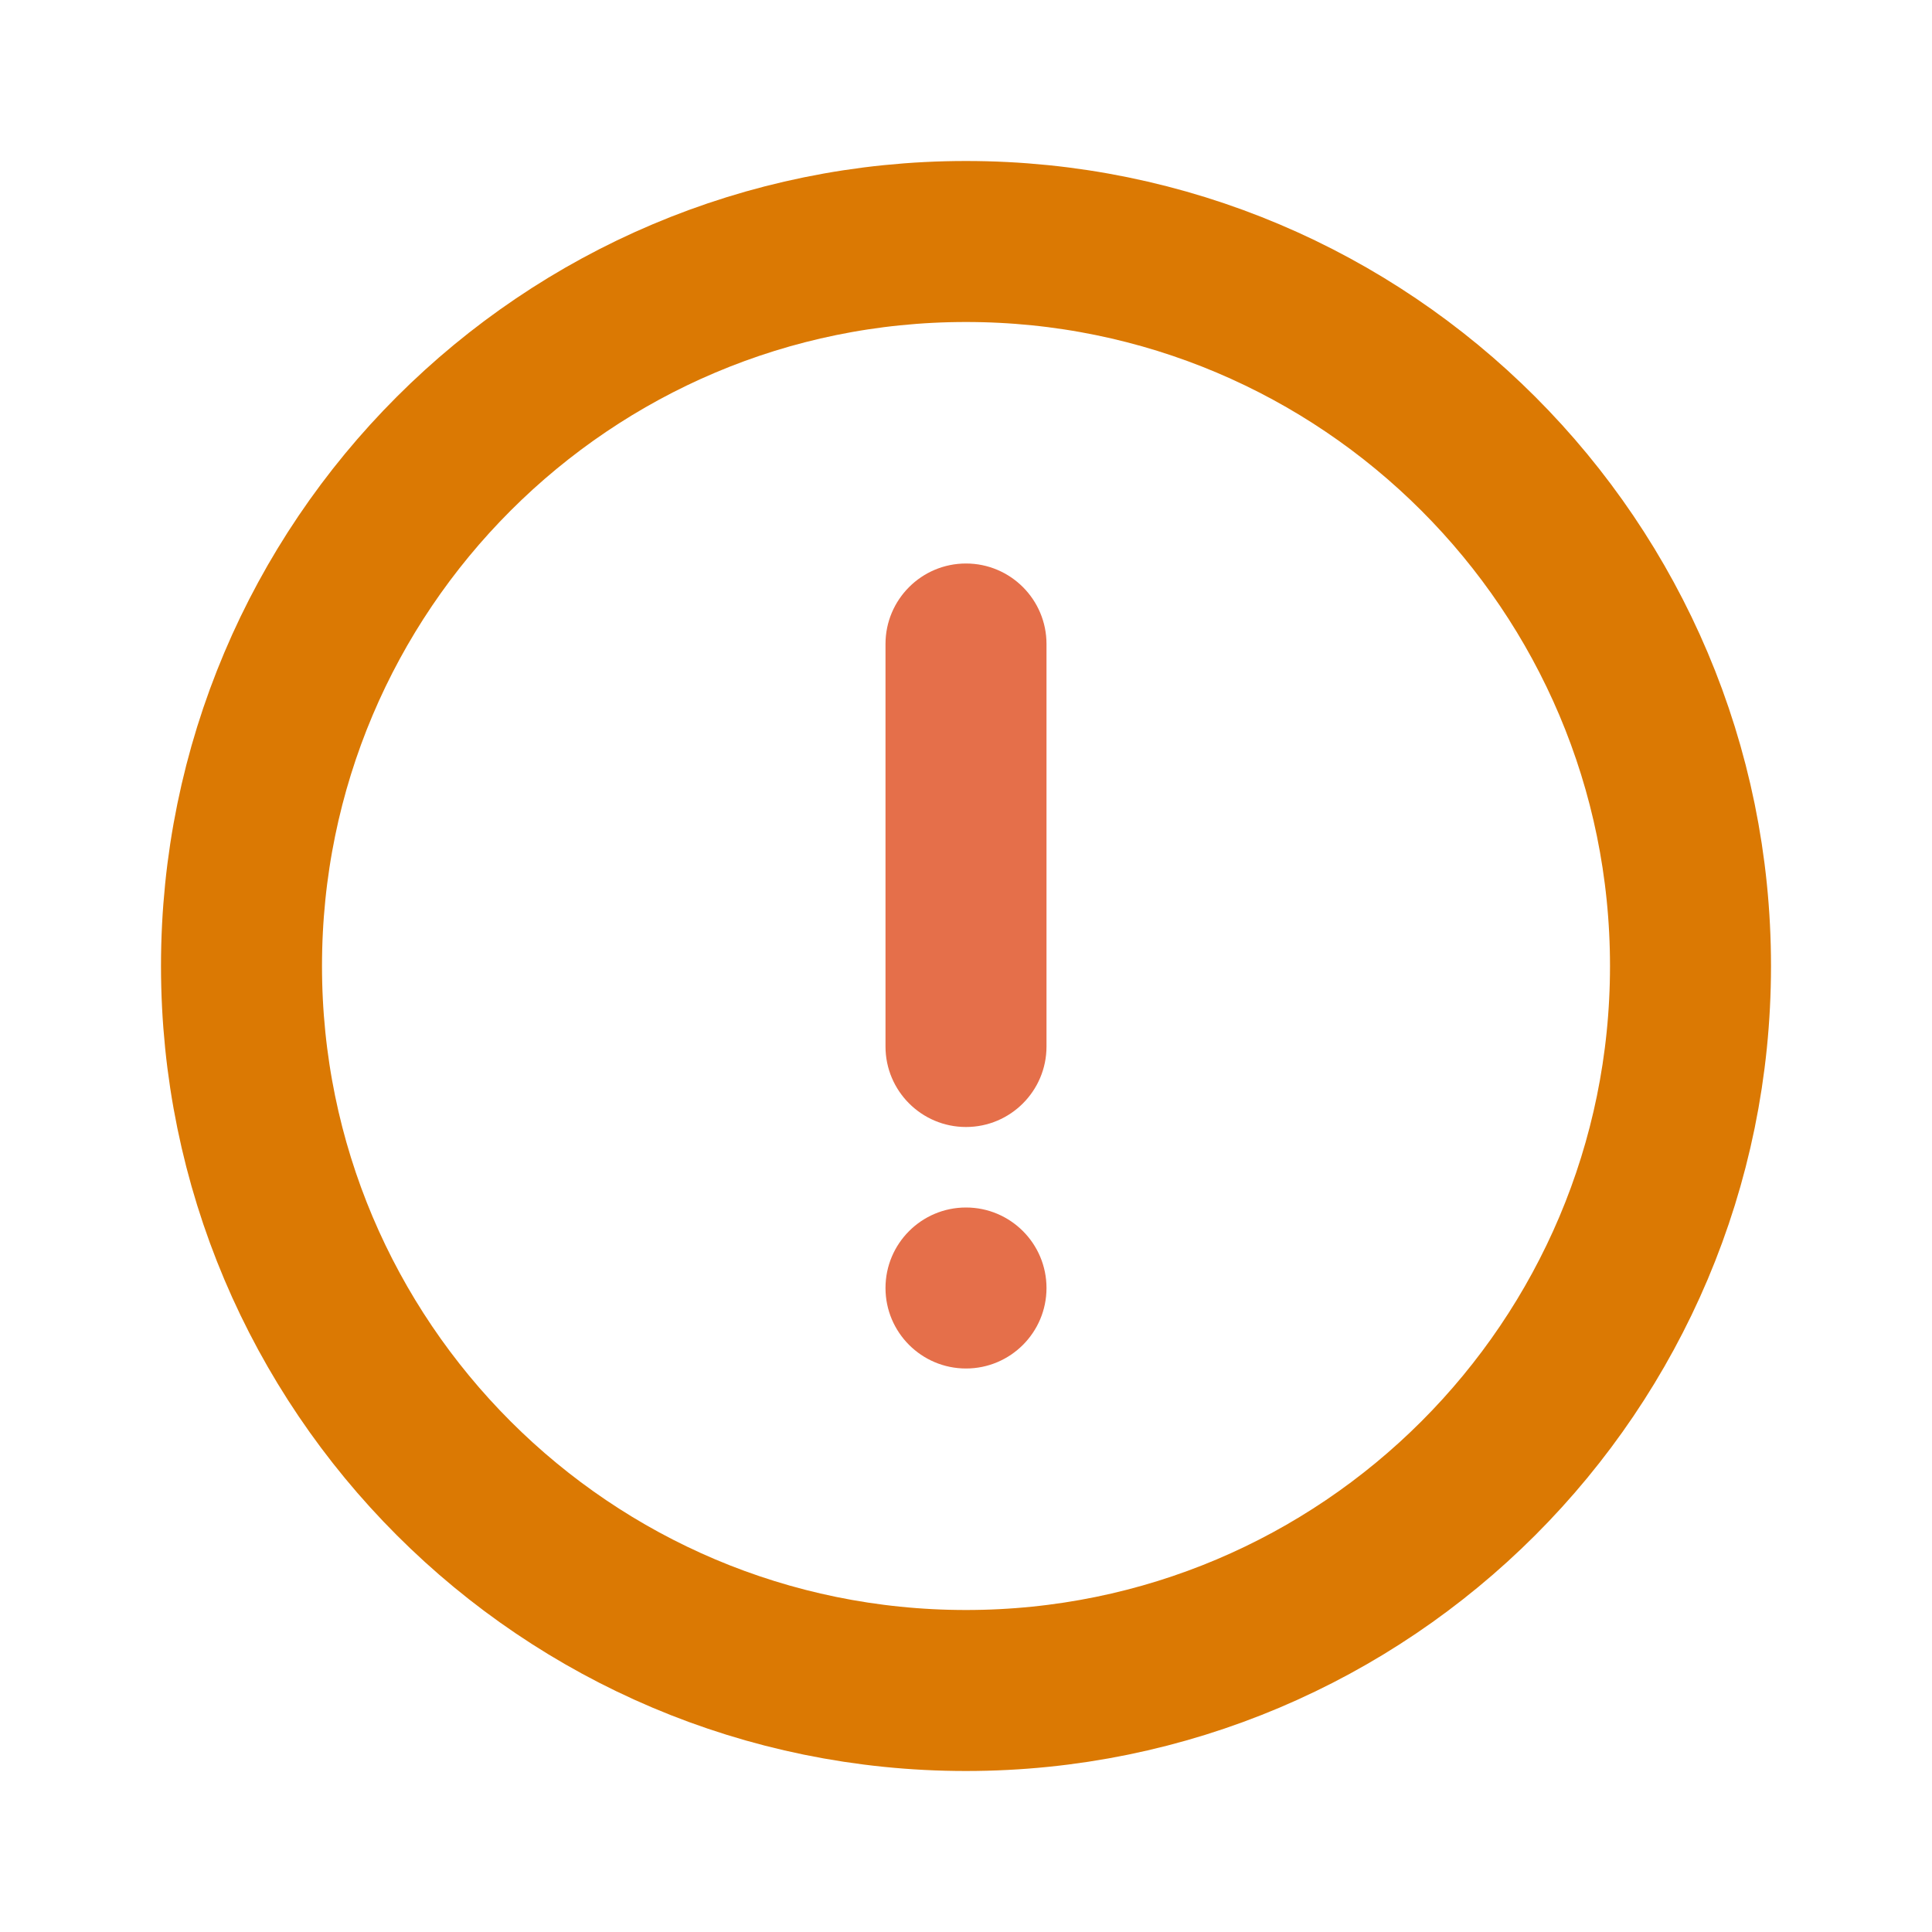
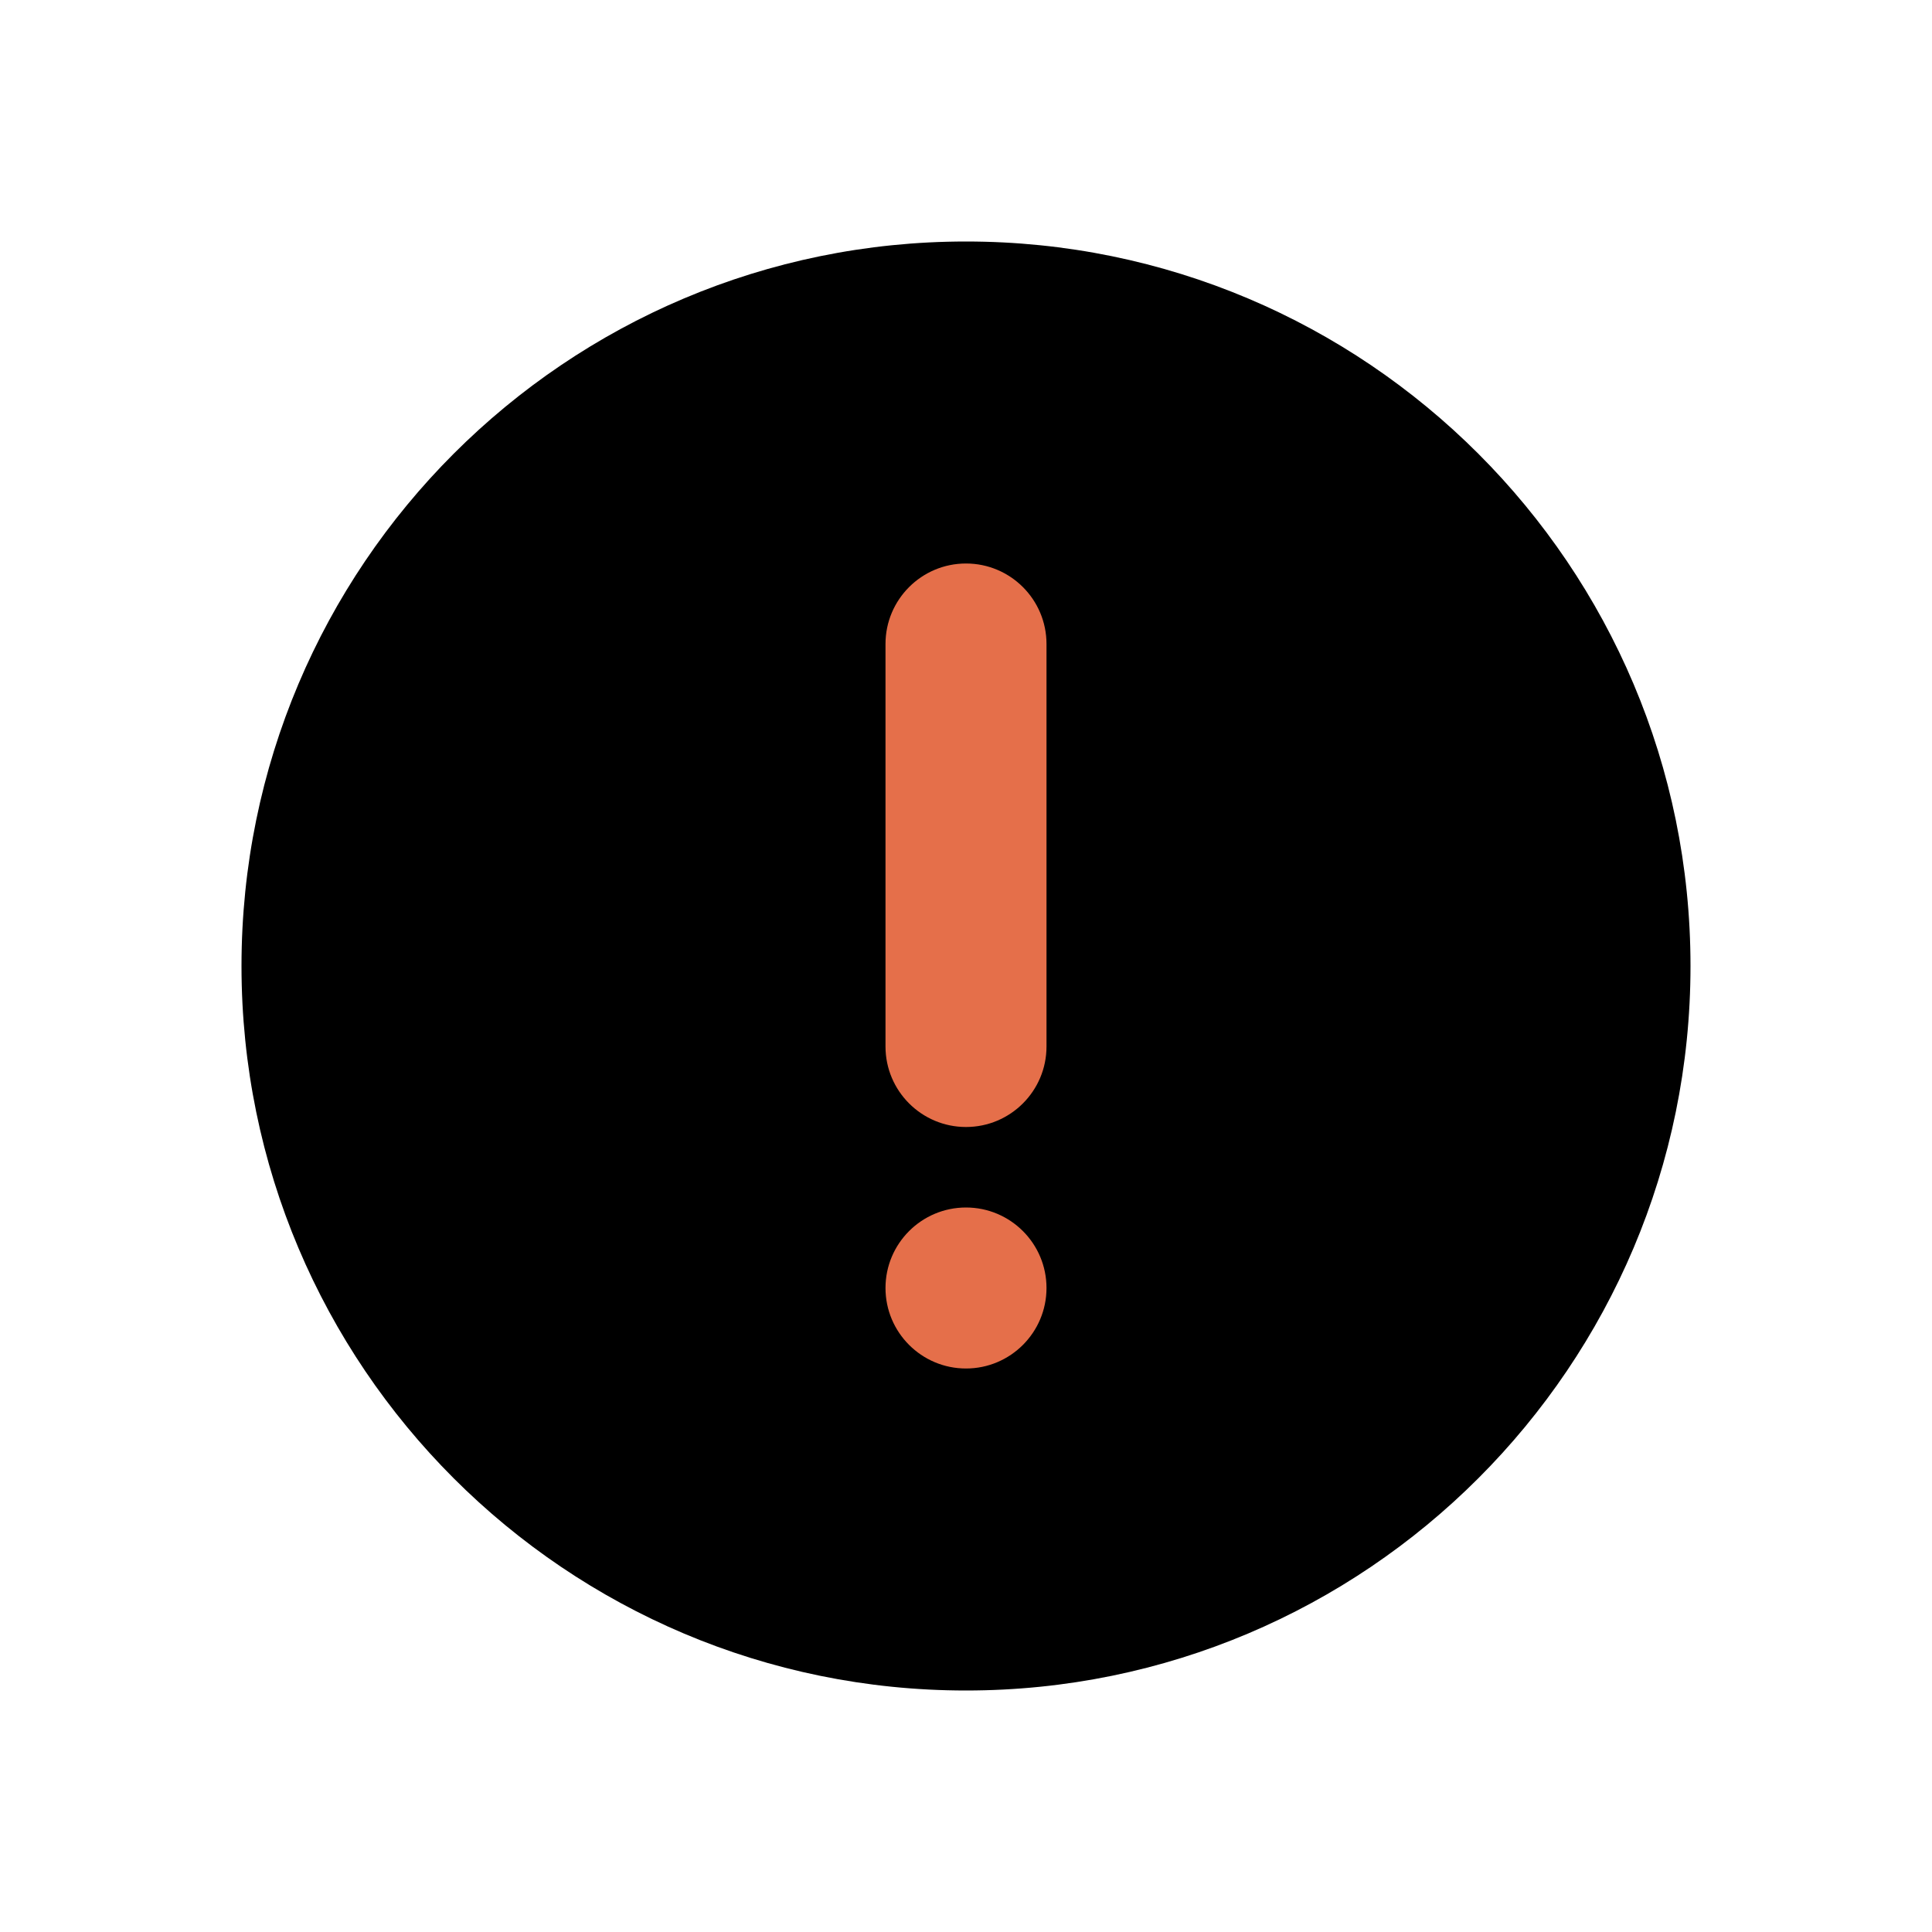
<svg xmlns="http://www.w3.org/2000/svg" viewBox="0 0 24 24" fill="none">
-   <circle cx="12" cy="12" r="9" stroke="#DB7903" stroke-width="2" stroke-linecap="round" stroke-linejoin="round" />
+   <circle cx="12" cy="12" r="9" fill="currentColor" class="icon-dark" stroke-width="2" stroke-linecap="round" stroke-linejoin="round" />
  <path fill-rule="evenodd" clip-rule="evenodd" d="M12 7C12.552 7 13 7.448 13 8V13C13 13.552 12.552 14 12 14C11.448 14 11 13.552 11 13V8C11 7.448 11.448 7 12 7Z" fill="#E56F4A" />
  <path d="M13 16C13 16.552 12.552 17 12 17C11.448 17 11 16.552 11 16C11 15.448 11.448 15 12 15C12.552 15 13 15.448 13 16Z" fill="#E56F4A" />
</svg>
